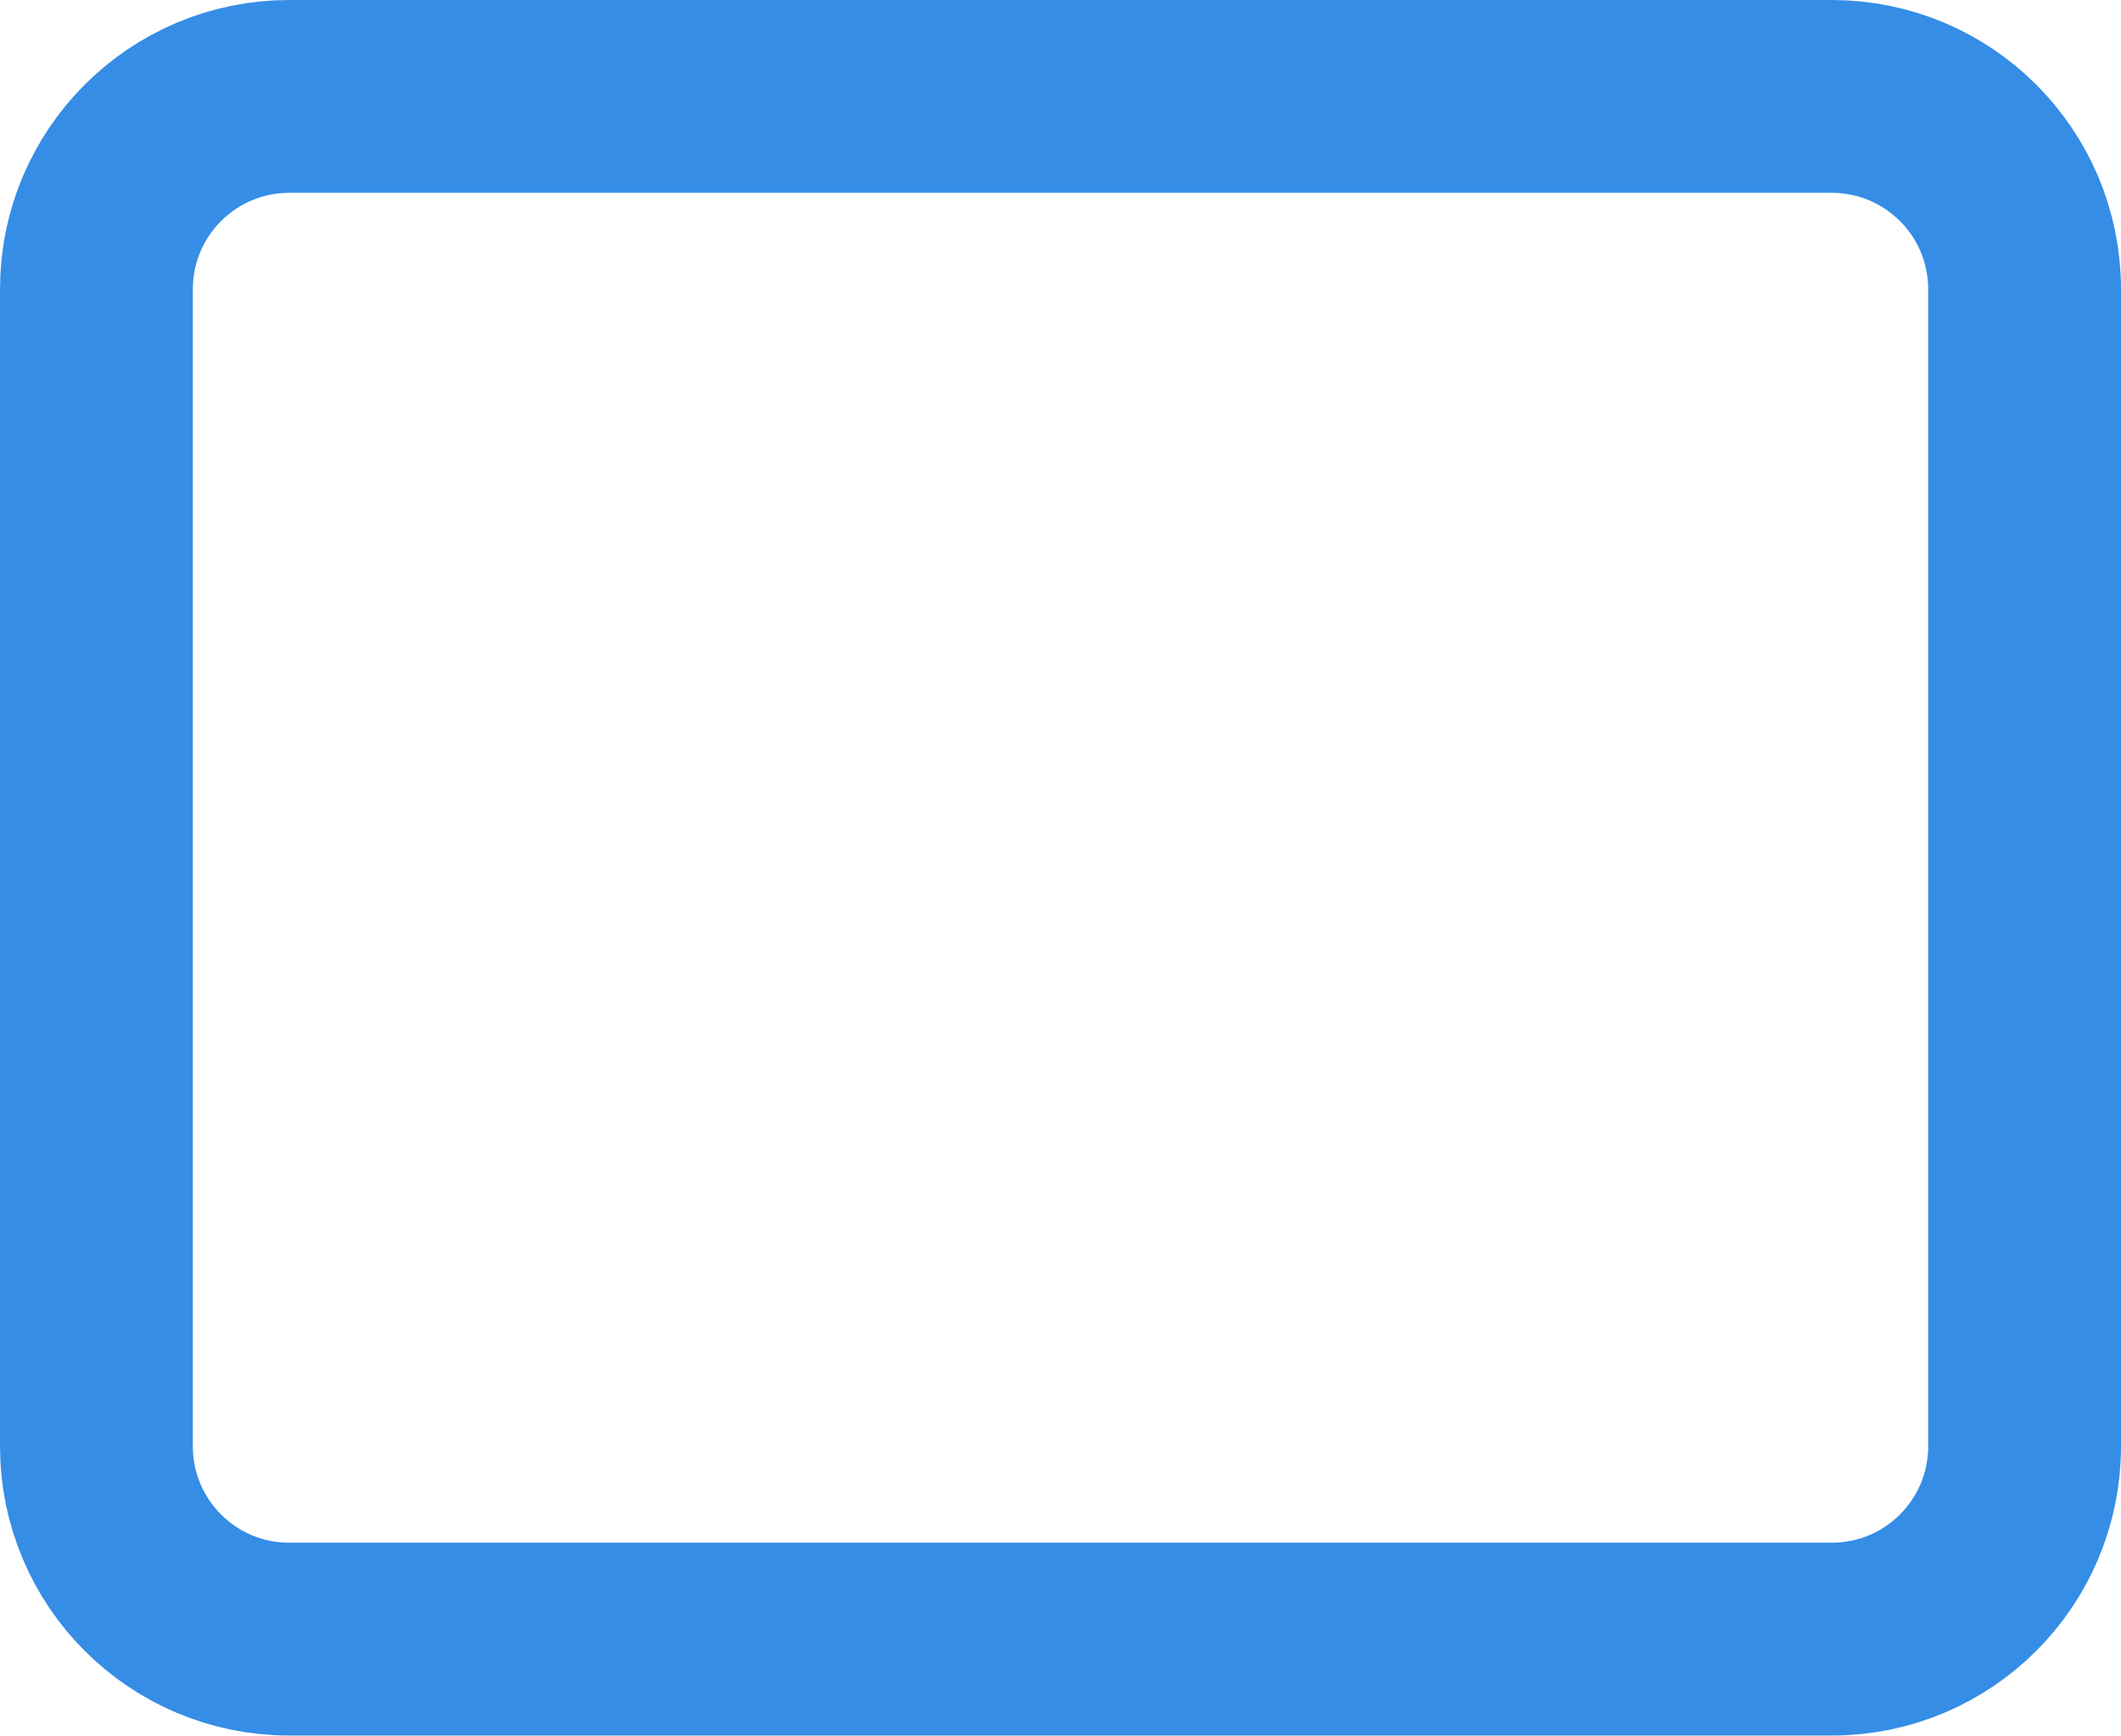
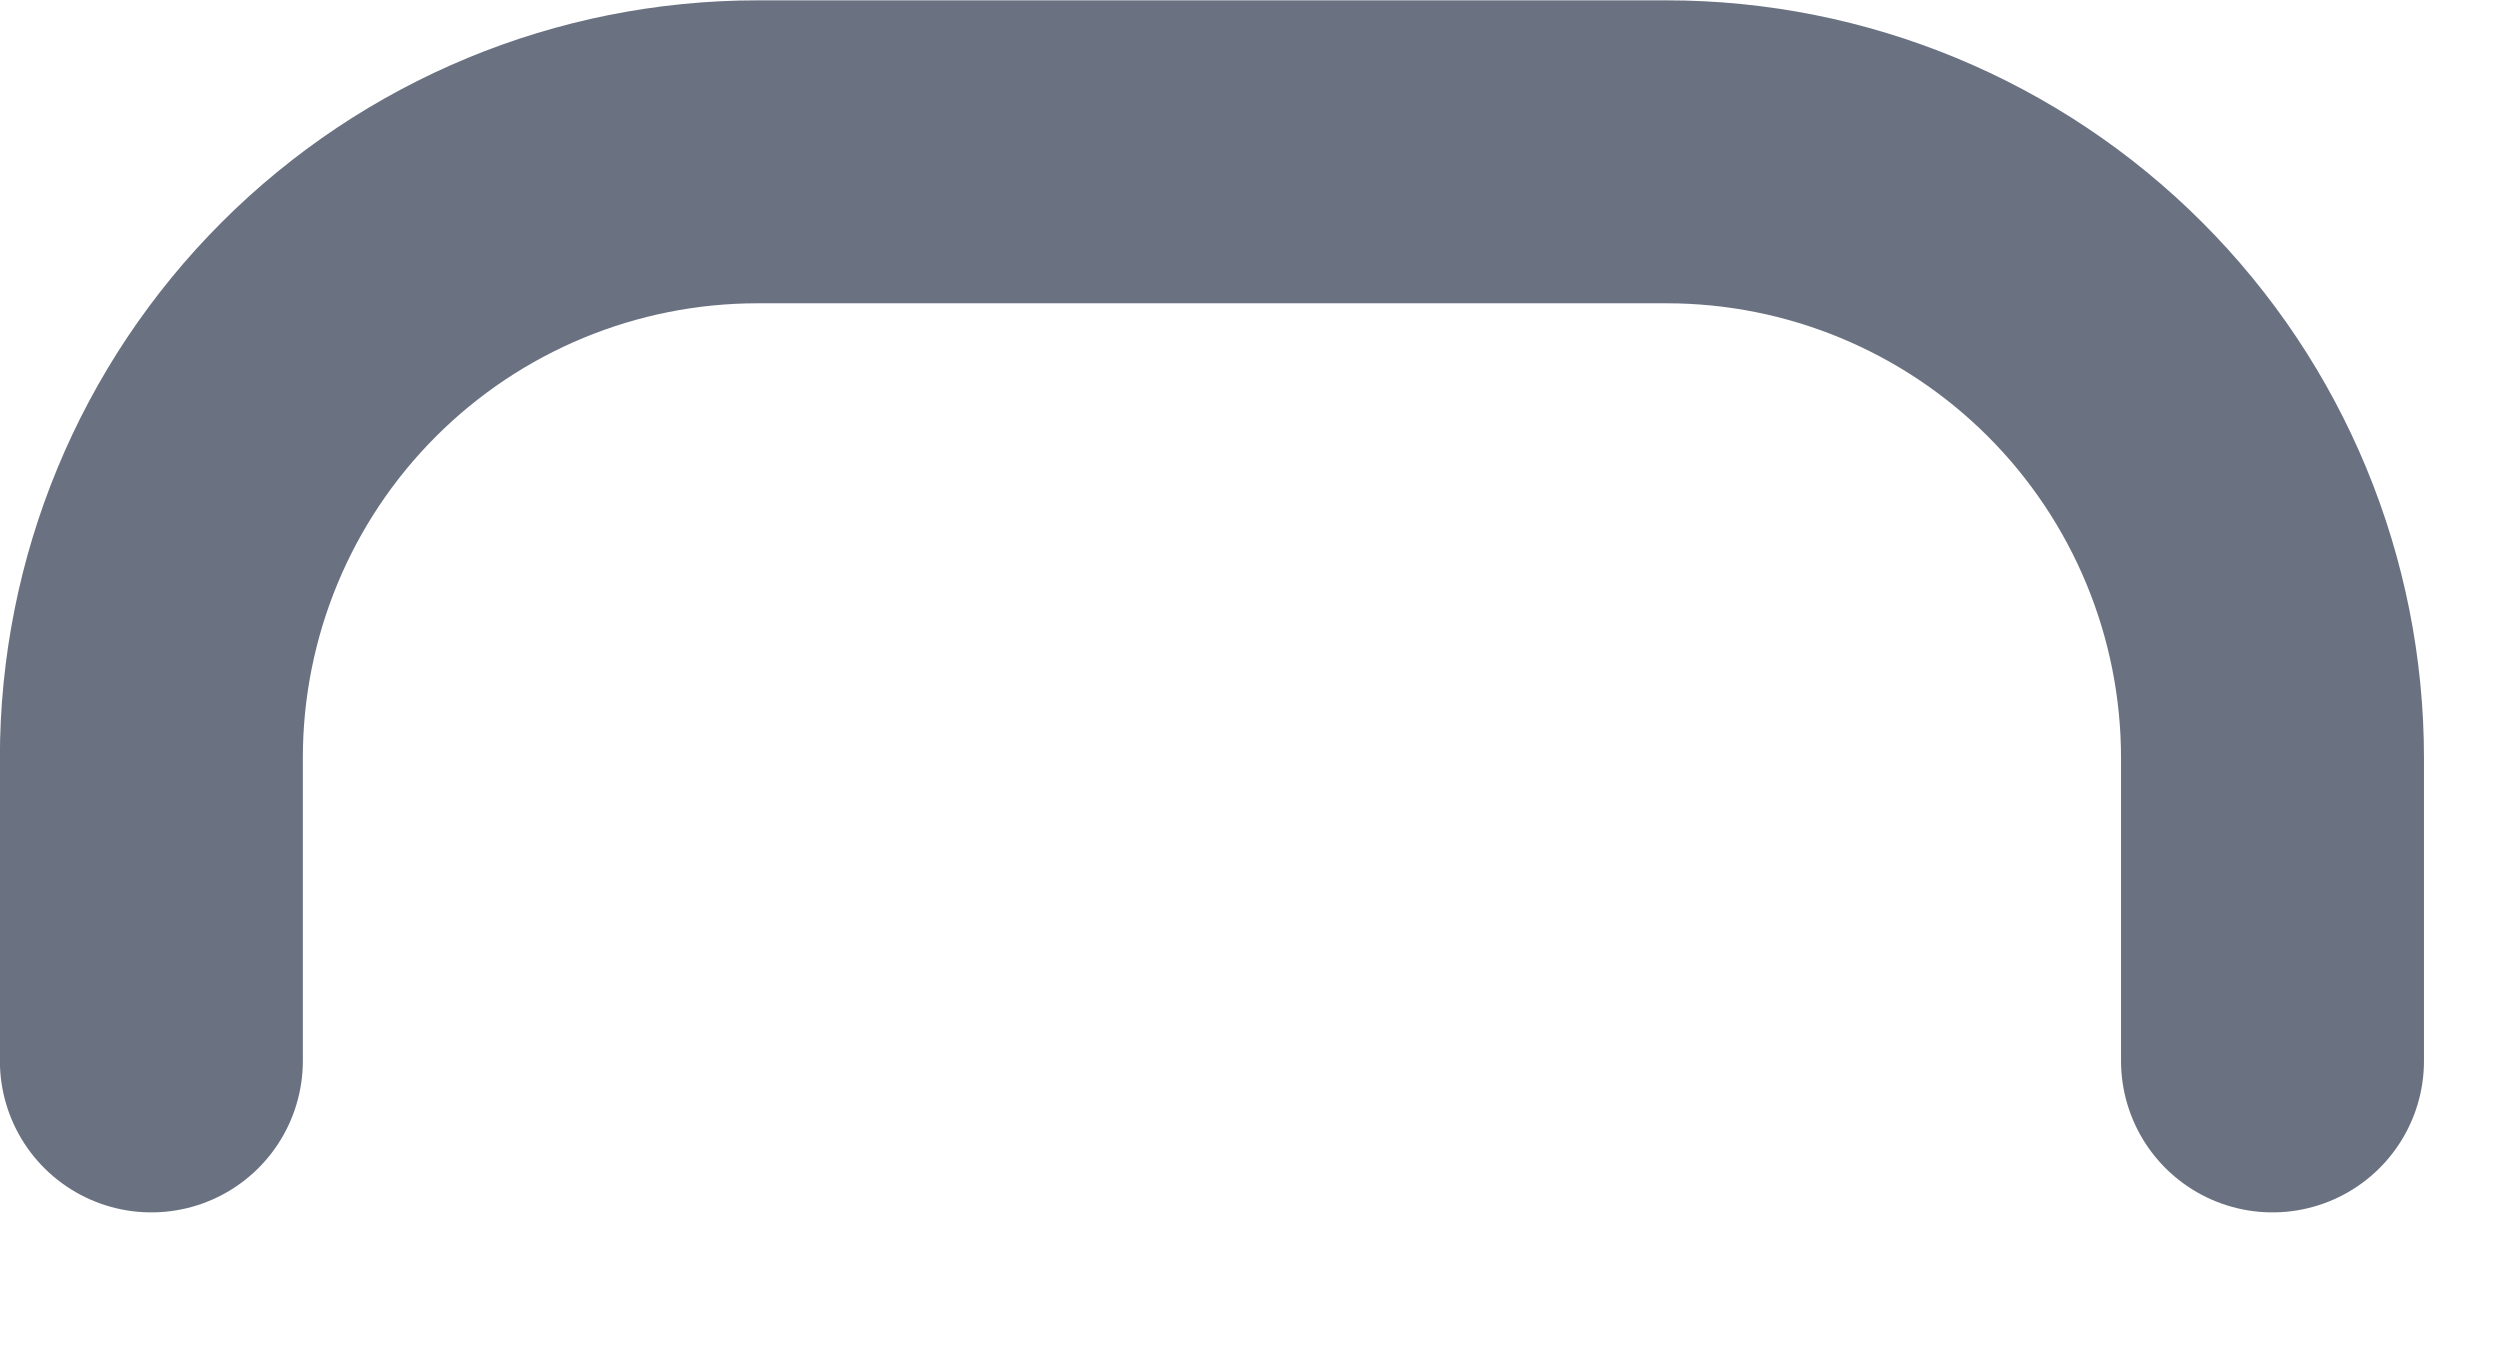
- <svg xmlns="http://www.w3.org/2000/svg" width="22" height="18" viewBox="0 0 22 18" fill="none">
-   <path d="M19 1H3C1.895 1 1 1.895 1 3V15C1 16.105 1.895 17 3 17H19C20.105 17 21 16.105 21 15V3C21 1.895 20.105 1 19 1Z" stroke="#358DE6" stroke-width="2" stroke-linecap="round" stroke-linejoin="round" />
+ <svg xmlns="http://www.w3.org/2000/svg" width="11" height="6" viewBox="0 0 11 6" fill="none">
+   <path d="M9.999 4.668V3.335C9.999 2.627 9.718 1.949 9.218 1.449C8.718 0.949 8.04 0.668 7.333 0.668H3.333C2.625 0.668 1.947 0.949 1.447 1.449C0.947 1.949 0.666 2.627 0.666 3.335V4.668" stroke="#6A7282" stroke-width="1.333" stroke-linecap="round" stroke-linejoin="round" />
</svg>
